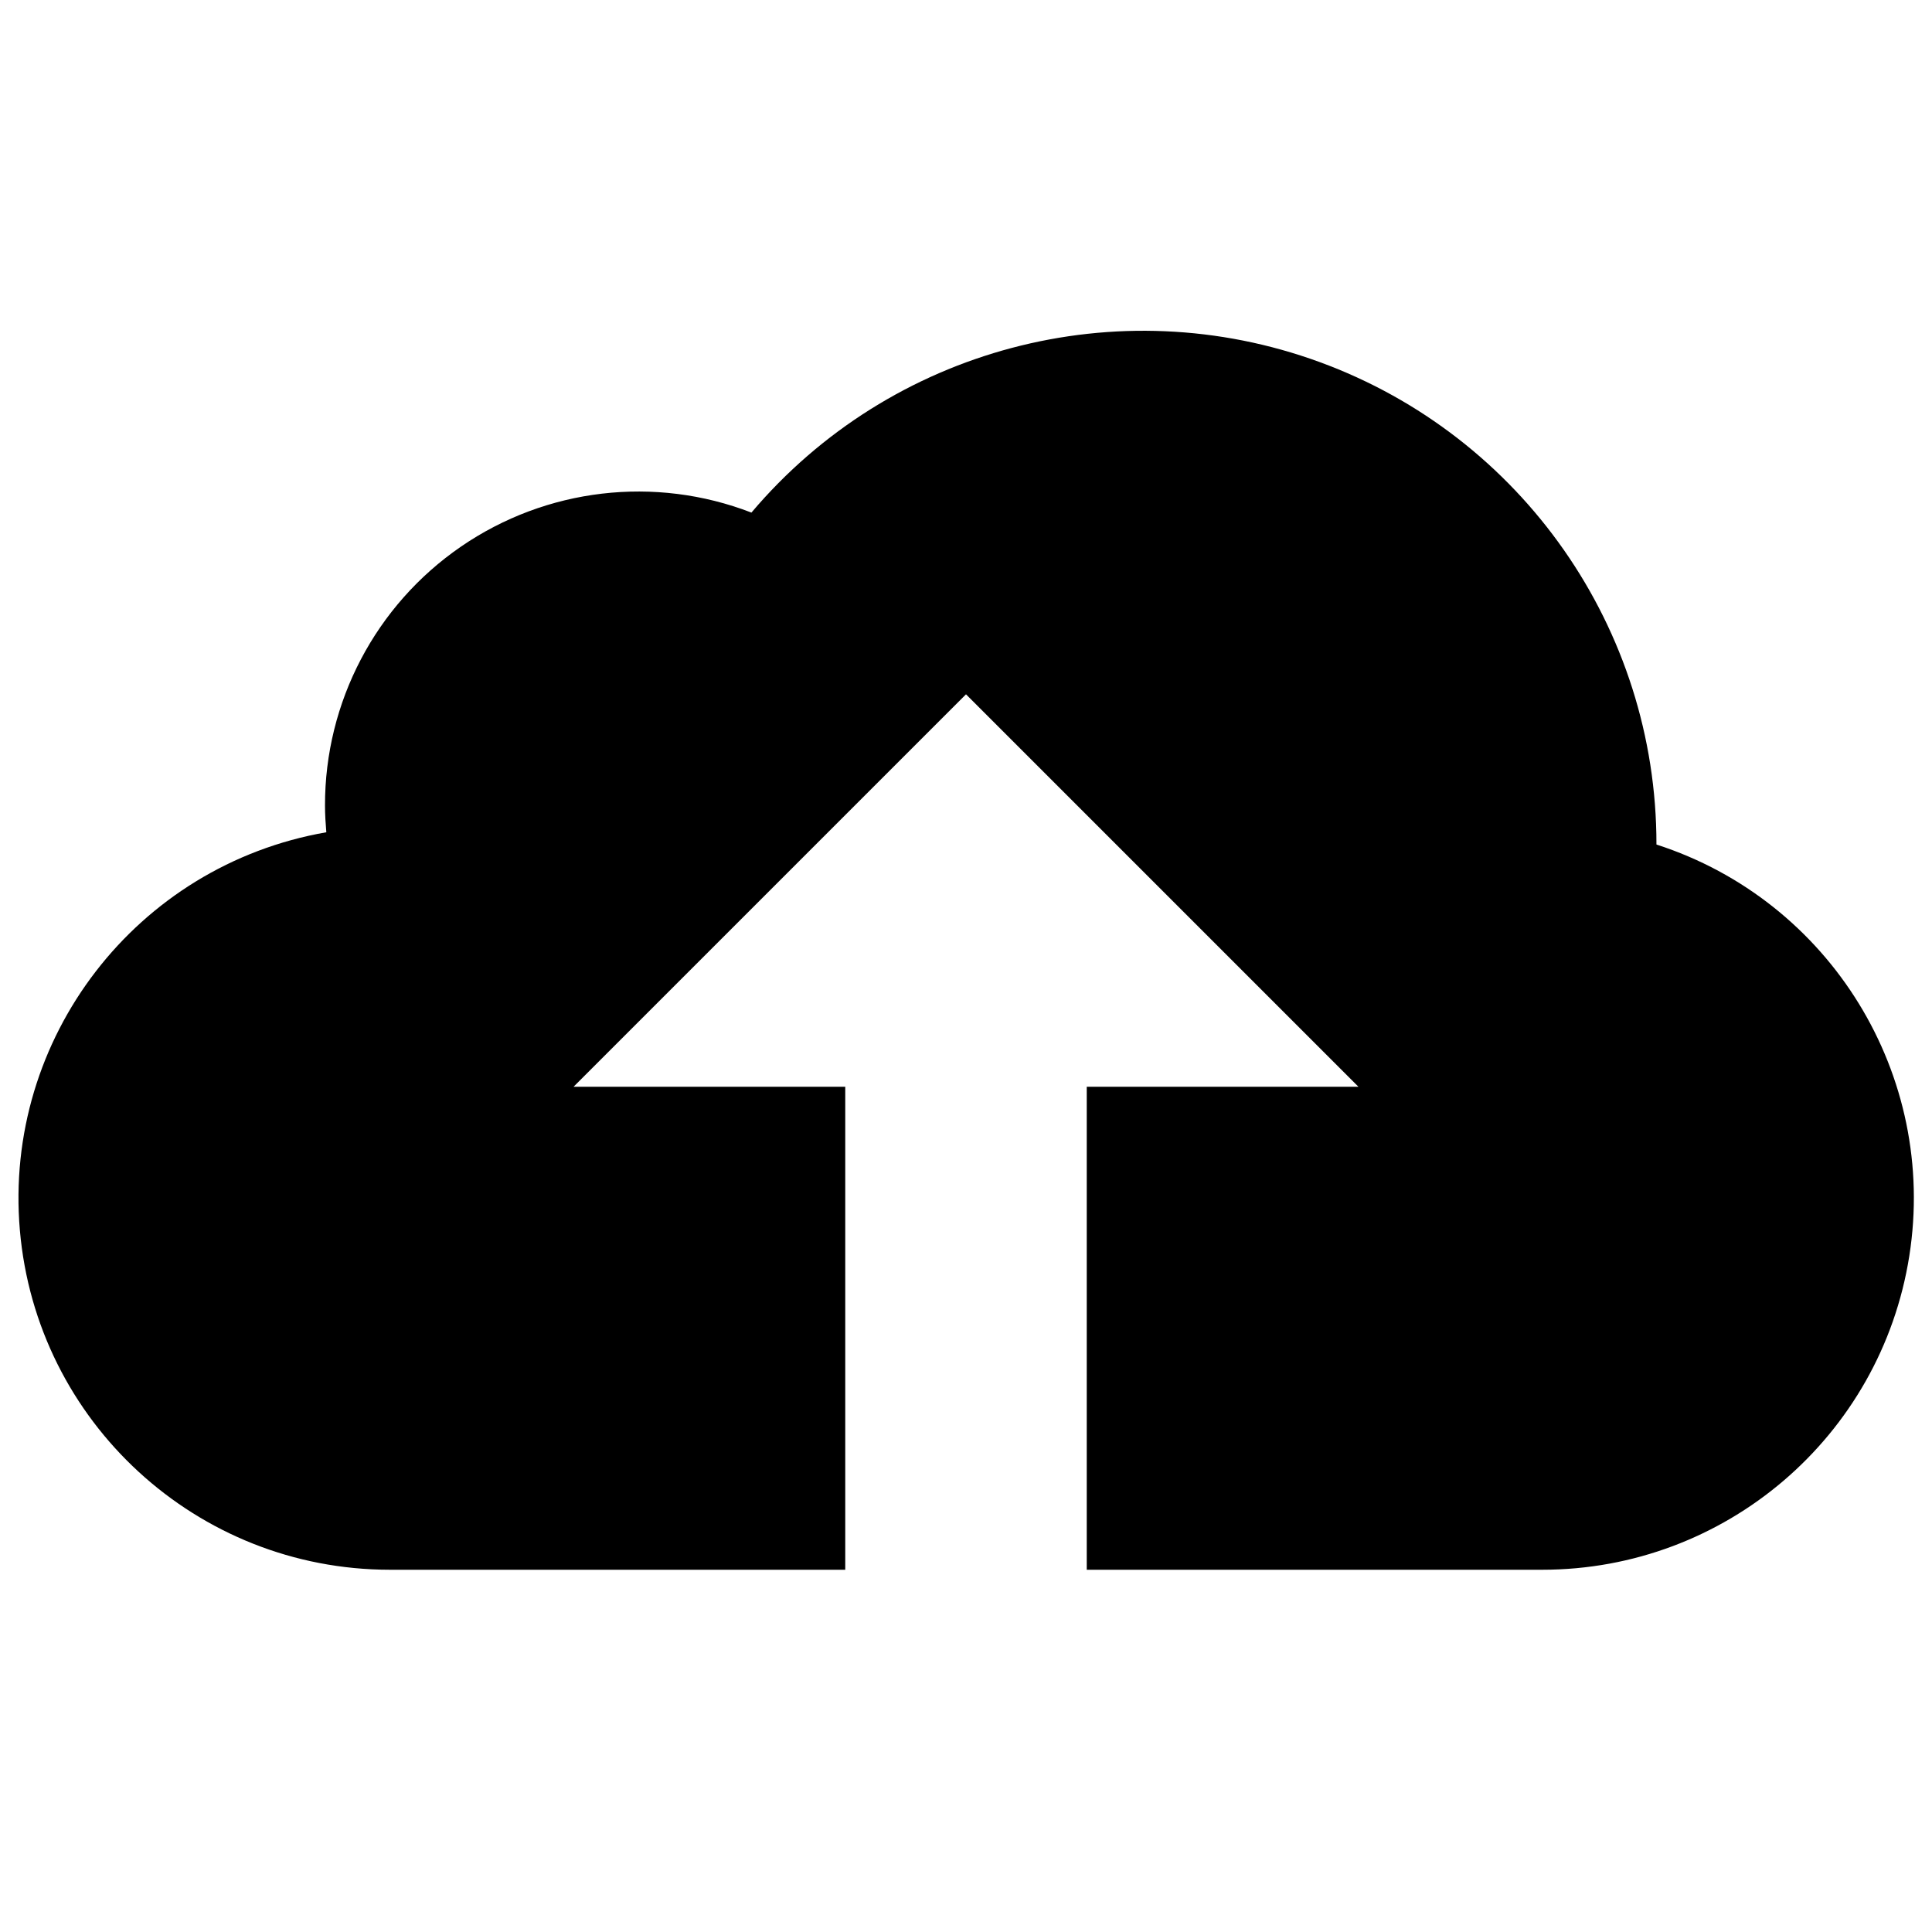
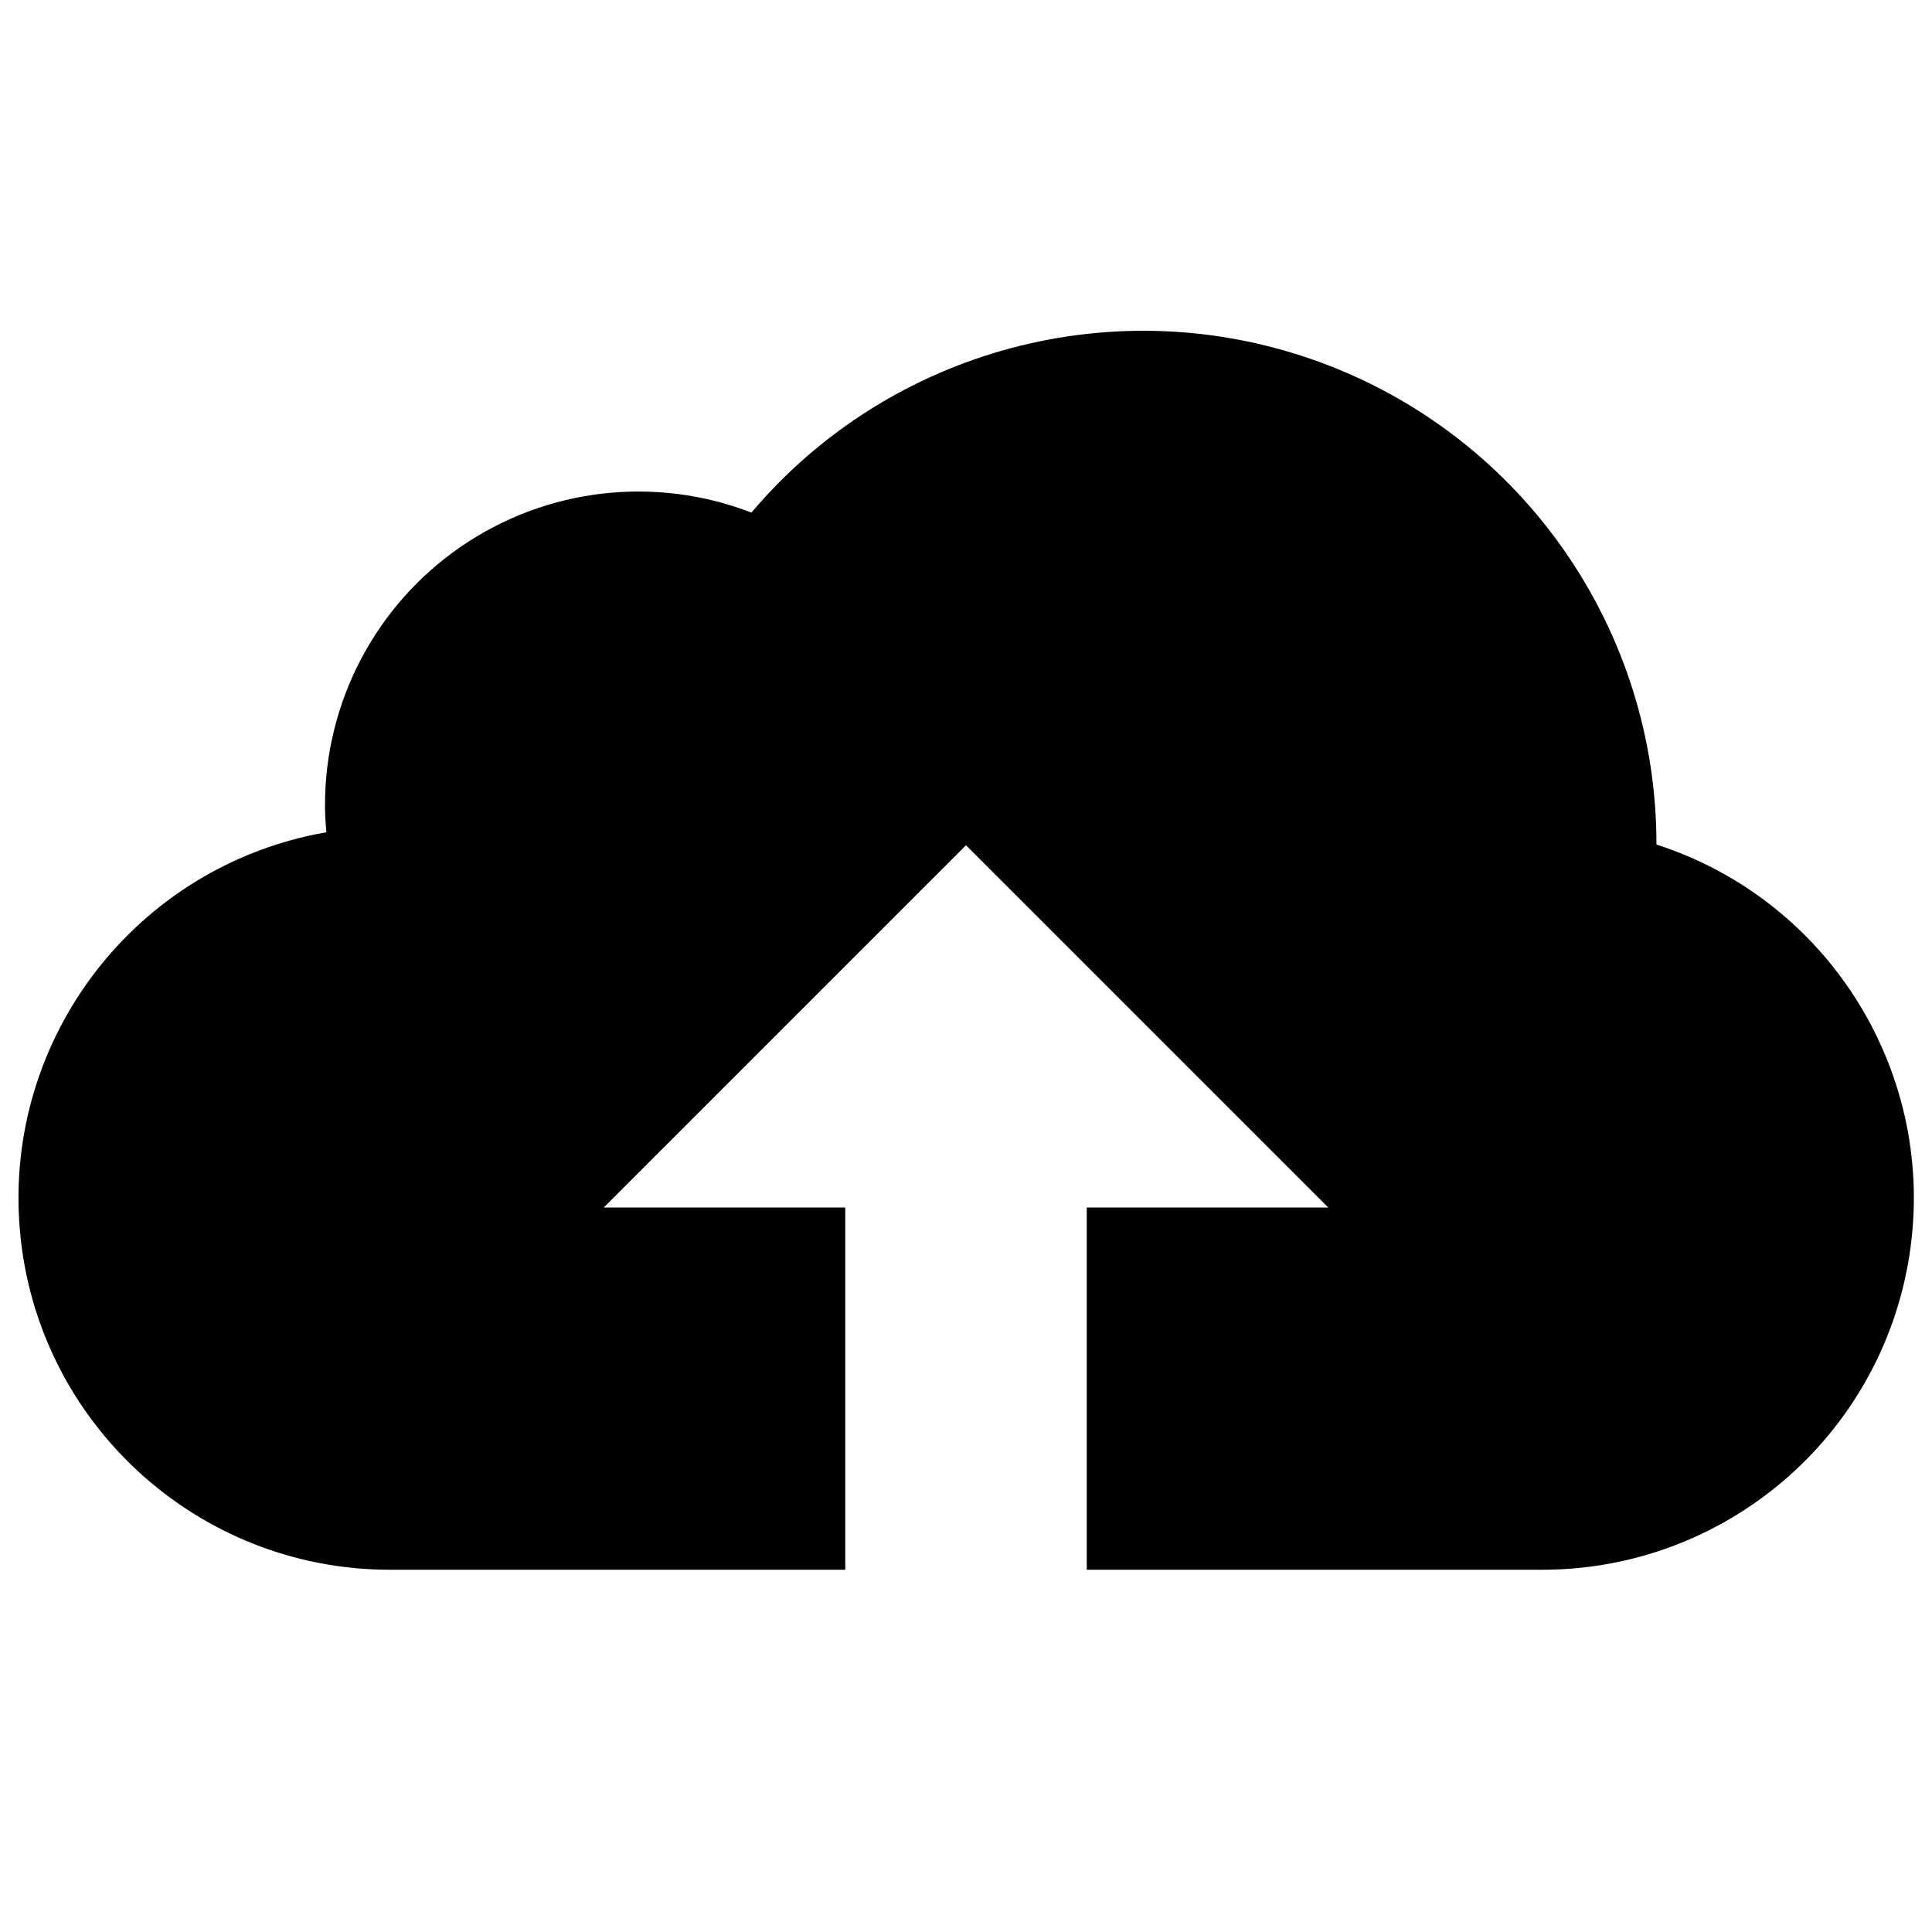
<svg xmlns="http://www.w3.org/2000/svg" viewBox="0 0 32 32">
-   <path d="M27.436,13.988V13.98A8.5,8.5,0,0,0,12.446,8.49a5.192,5.192,0,0,0-7.063,4.853c0,0.149.01,0.3,0.022,0.442A6.153,6.153,0,0,0,6.456,26H14V18H9.5L16,11.5,22.5,18H18v8h7.544A6.155,6.155,0,0,0,27.436,13.988Z" />
+   <path d="M27.436,13.988V13.98A8.5,8.5,0,0,0,12.446,8.49a5.192,5.192,0,0,0-7.063,4.853c0,.149.01.3.022.442A6.153,6.153,0,0,0,6.456,26H14V20H10l6-6,6,6H18v6h7.544a6.155,6.155,0,0,0,1.892-12.012Z" />
</svg>
